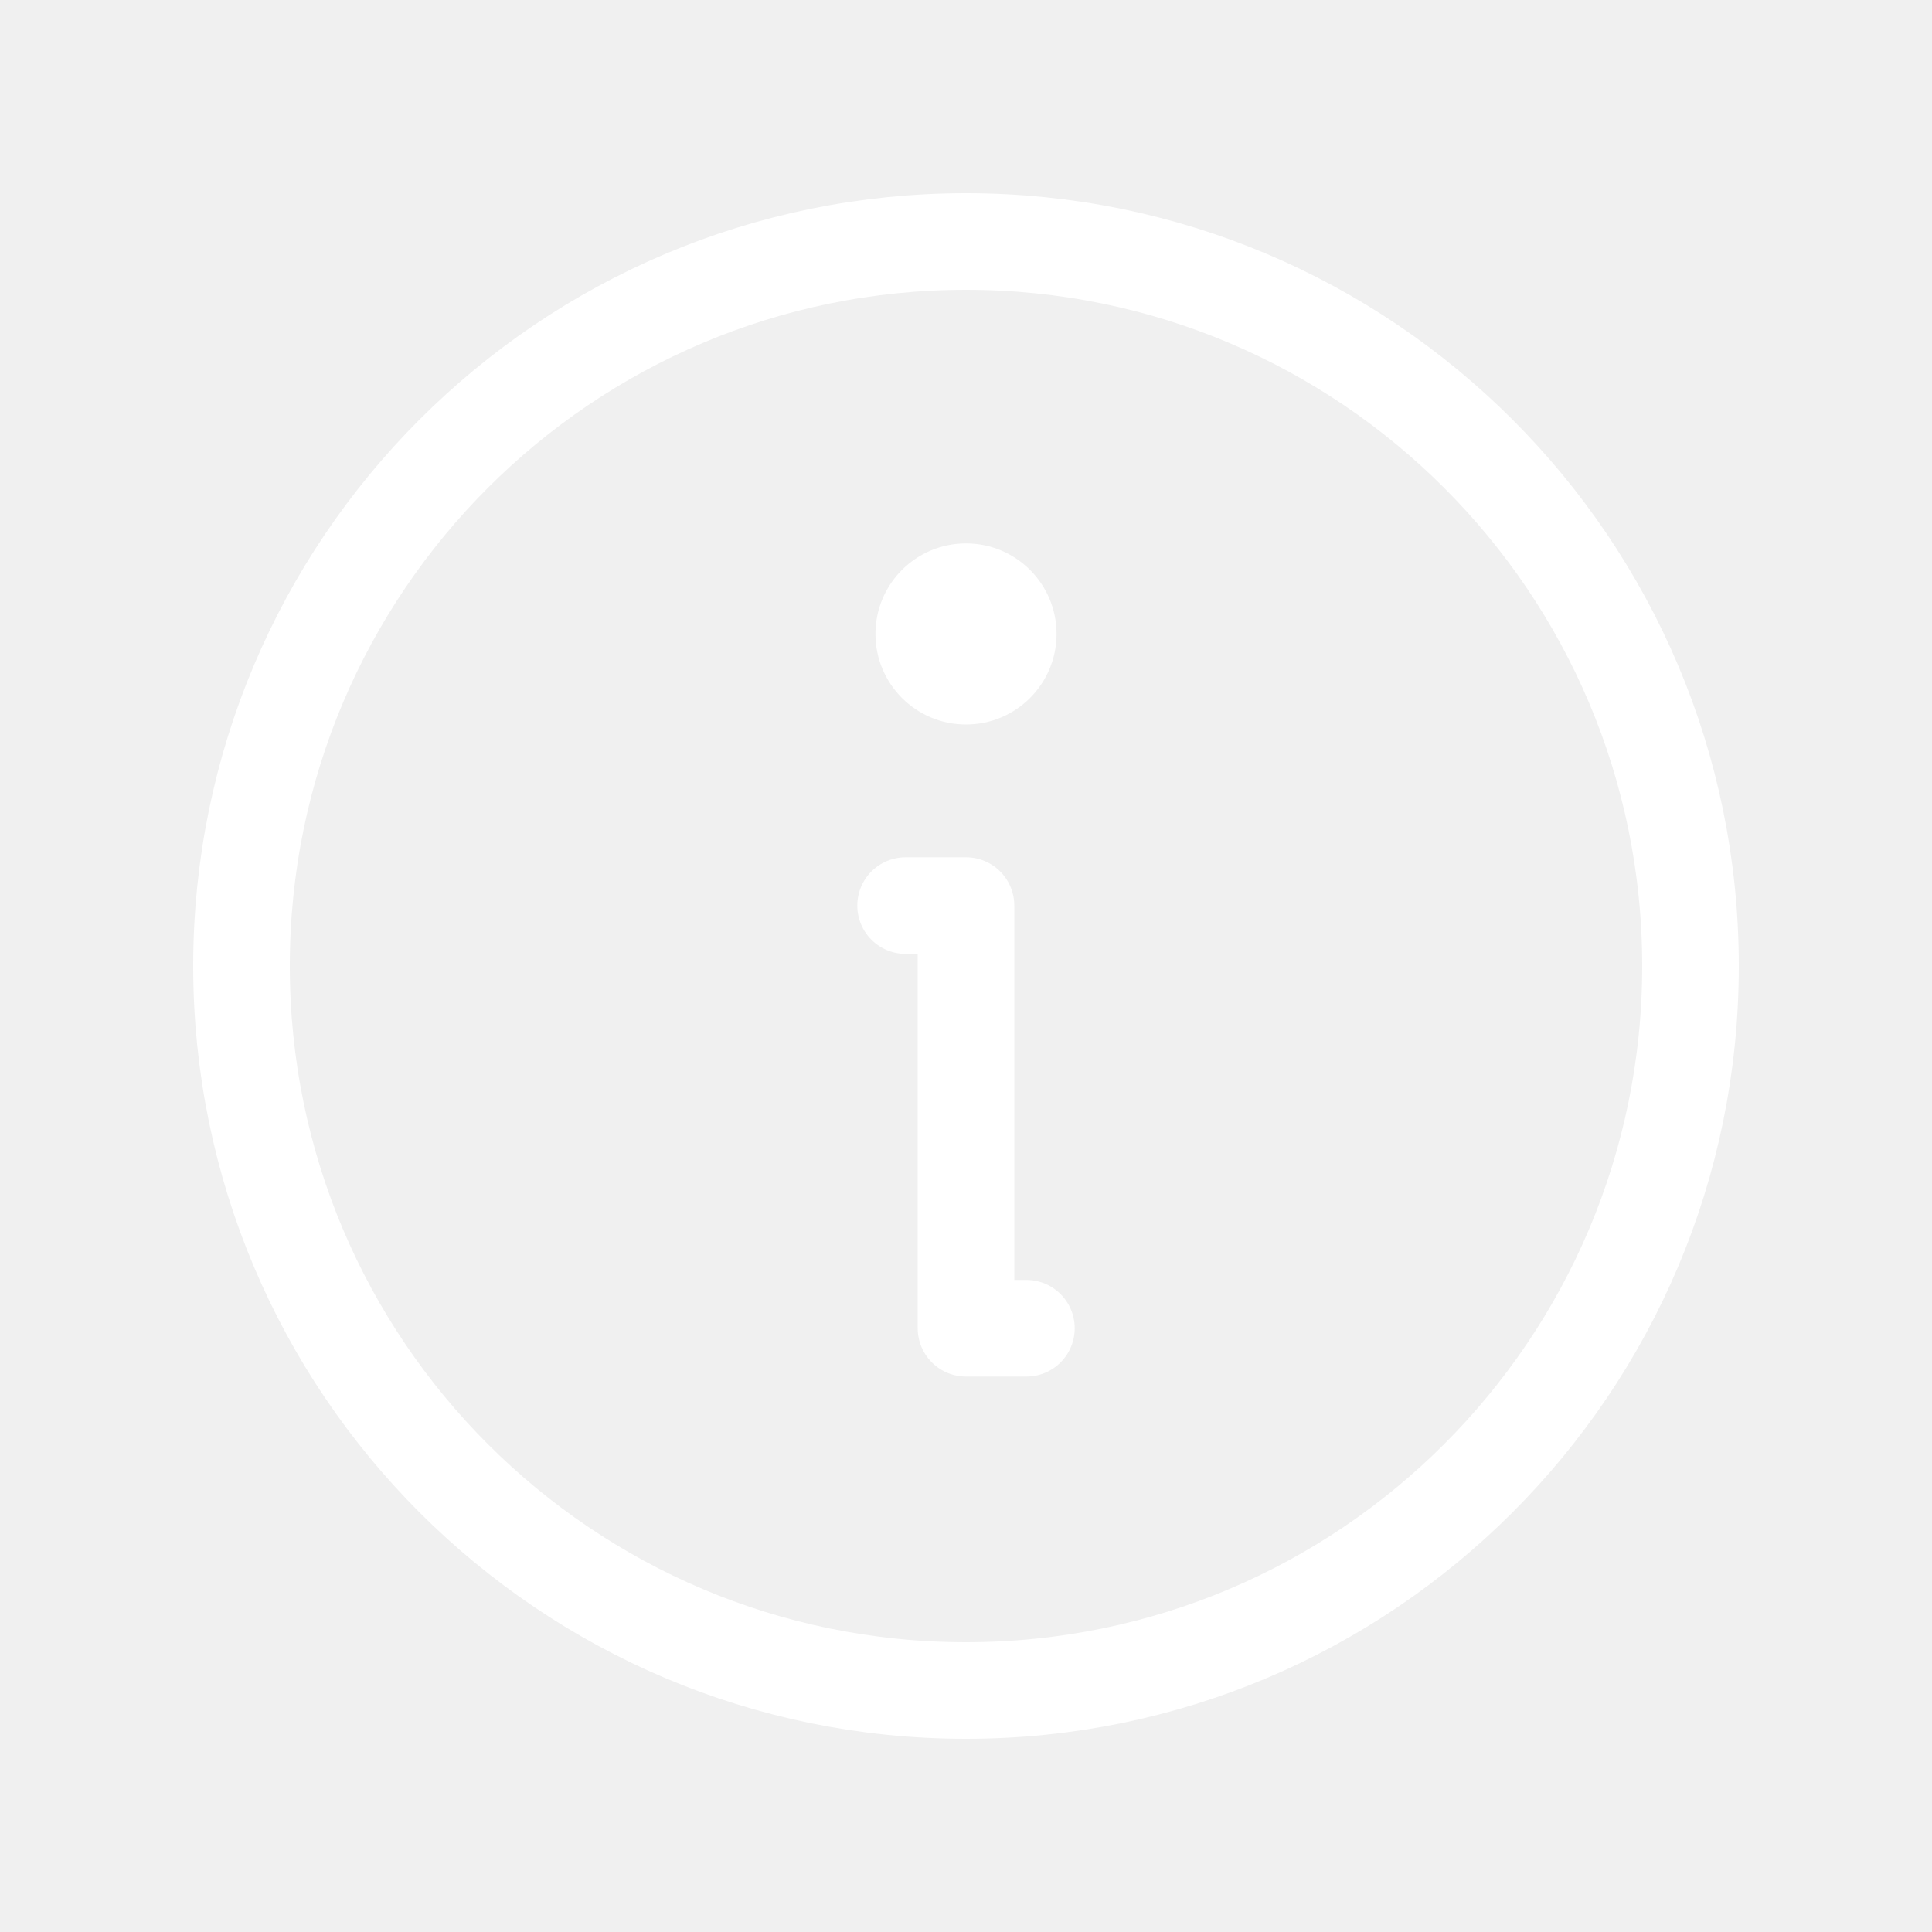
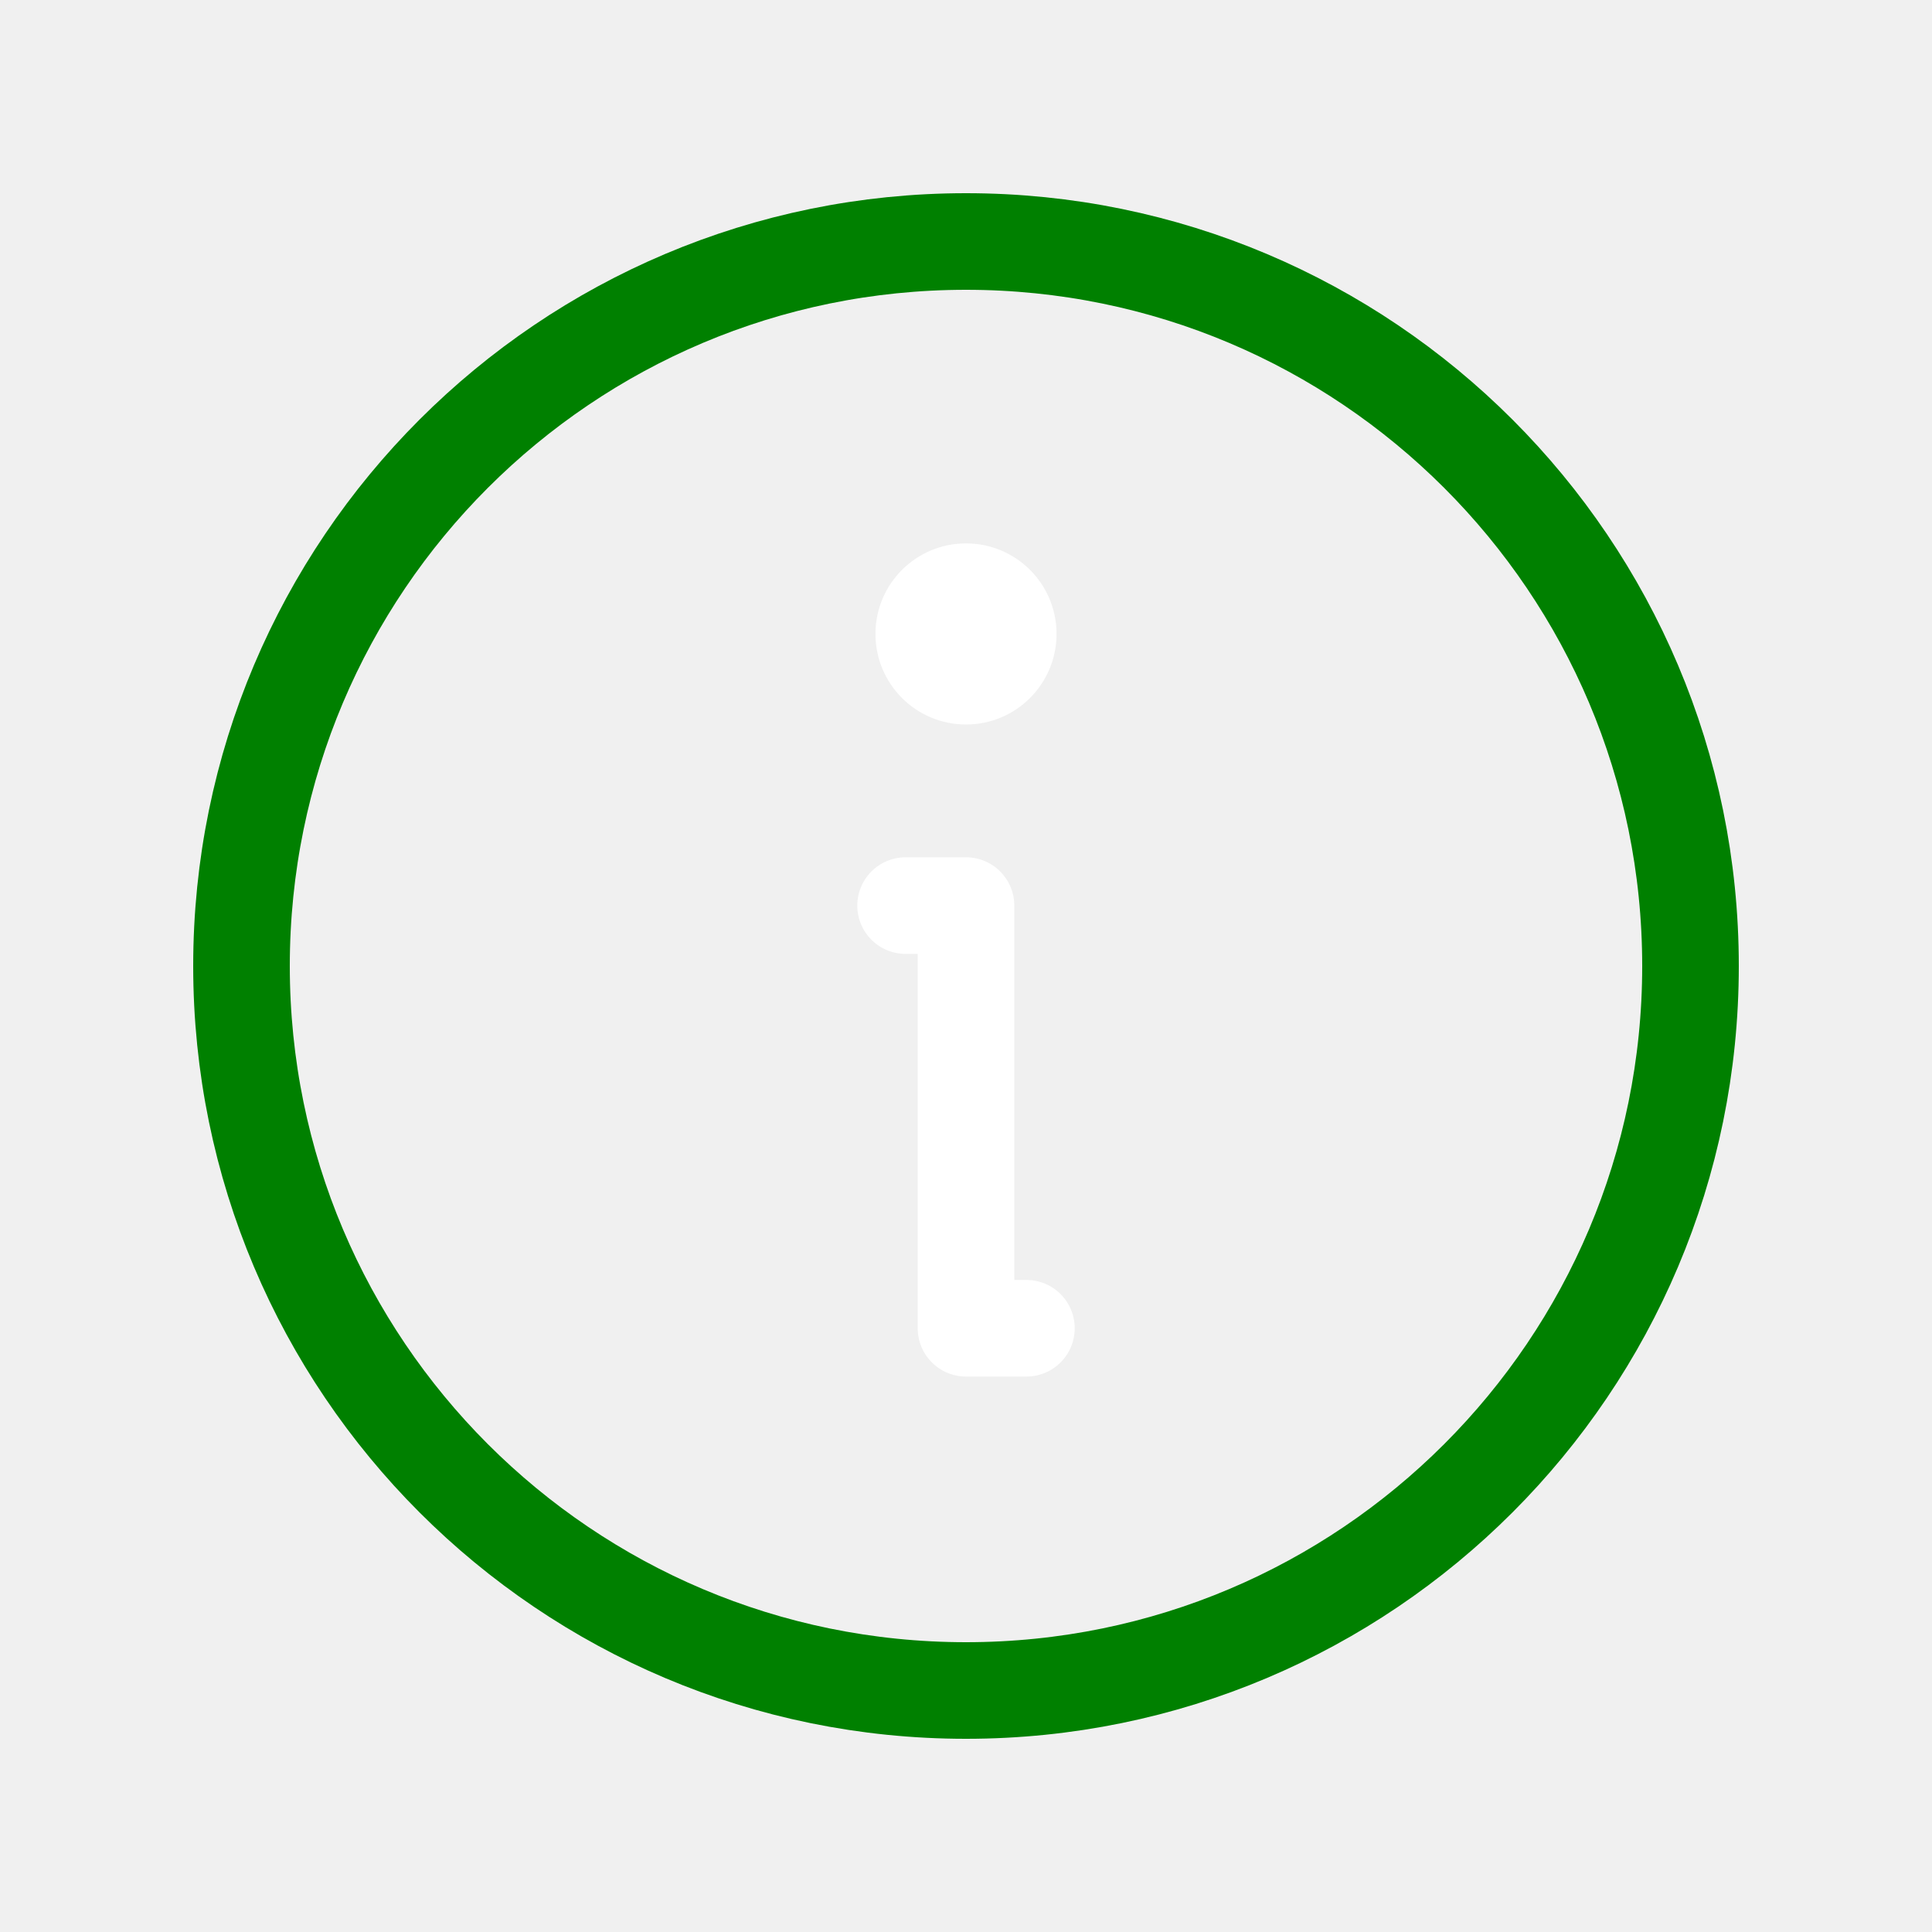
<svg xmlns="http://www.w3.org/2000/svg" width="30" height="30" viewBox="0 0 30 30" fill="none">
-   <path d="M15 26.25C21.213 26.25 26.25 21.213 26.25 15C26.25 8.787 21.213 3.75 15 3.75C8.787 3.75 3.75 8.787 3.75 15C3.75 21.213 8.787 26.25 15 26.25Z" stroke="white" stroke-width="1.5" stroke-linecap="round" stroke-linejoin="round" />
+   <path d="M15 26.25C21.213 26.25 26.25 21.213 26.25 15C26.25 8.787 21.213 3.75 15 3.75C8.787 3.75 3.75 8.787 3.75 15C3.75 21.213 8.787 26.25 15 26.25Z" stroke="green" stroke-width="1.5" stroke-linecap="round" stroke-linejoin="round" />
  <path d="M14.062 14.062H15V20.625H15.938" stroke="white" stroke-width="1.5" stroke-linecap="round" stroke-linejoin="round" />
  <path d="M15 11.25C15.777 11.25 16.406 10.62 16.406 9.844C16.406 9.067 15.777 8.438 15 8.438C14.223 8.438 13.594 9.067 13.594 9.844C13.594 10.62 14.223 11.25 15 11.25Z" fill="white" />
</svg>
